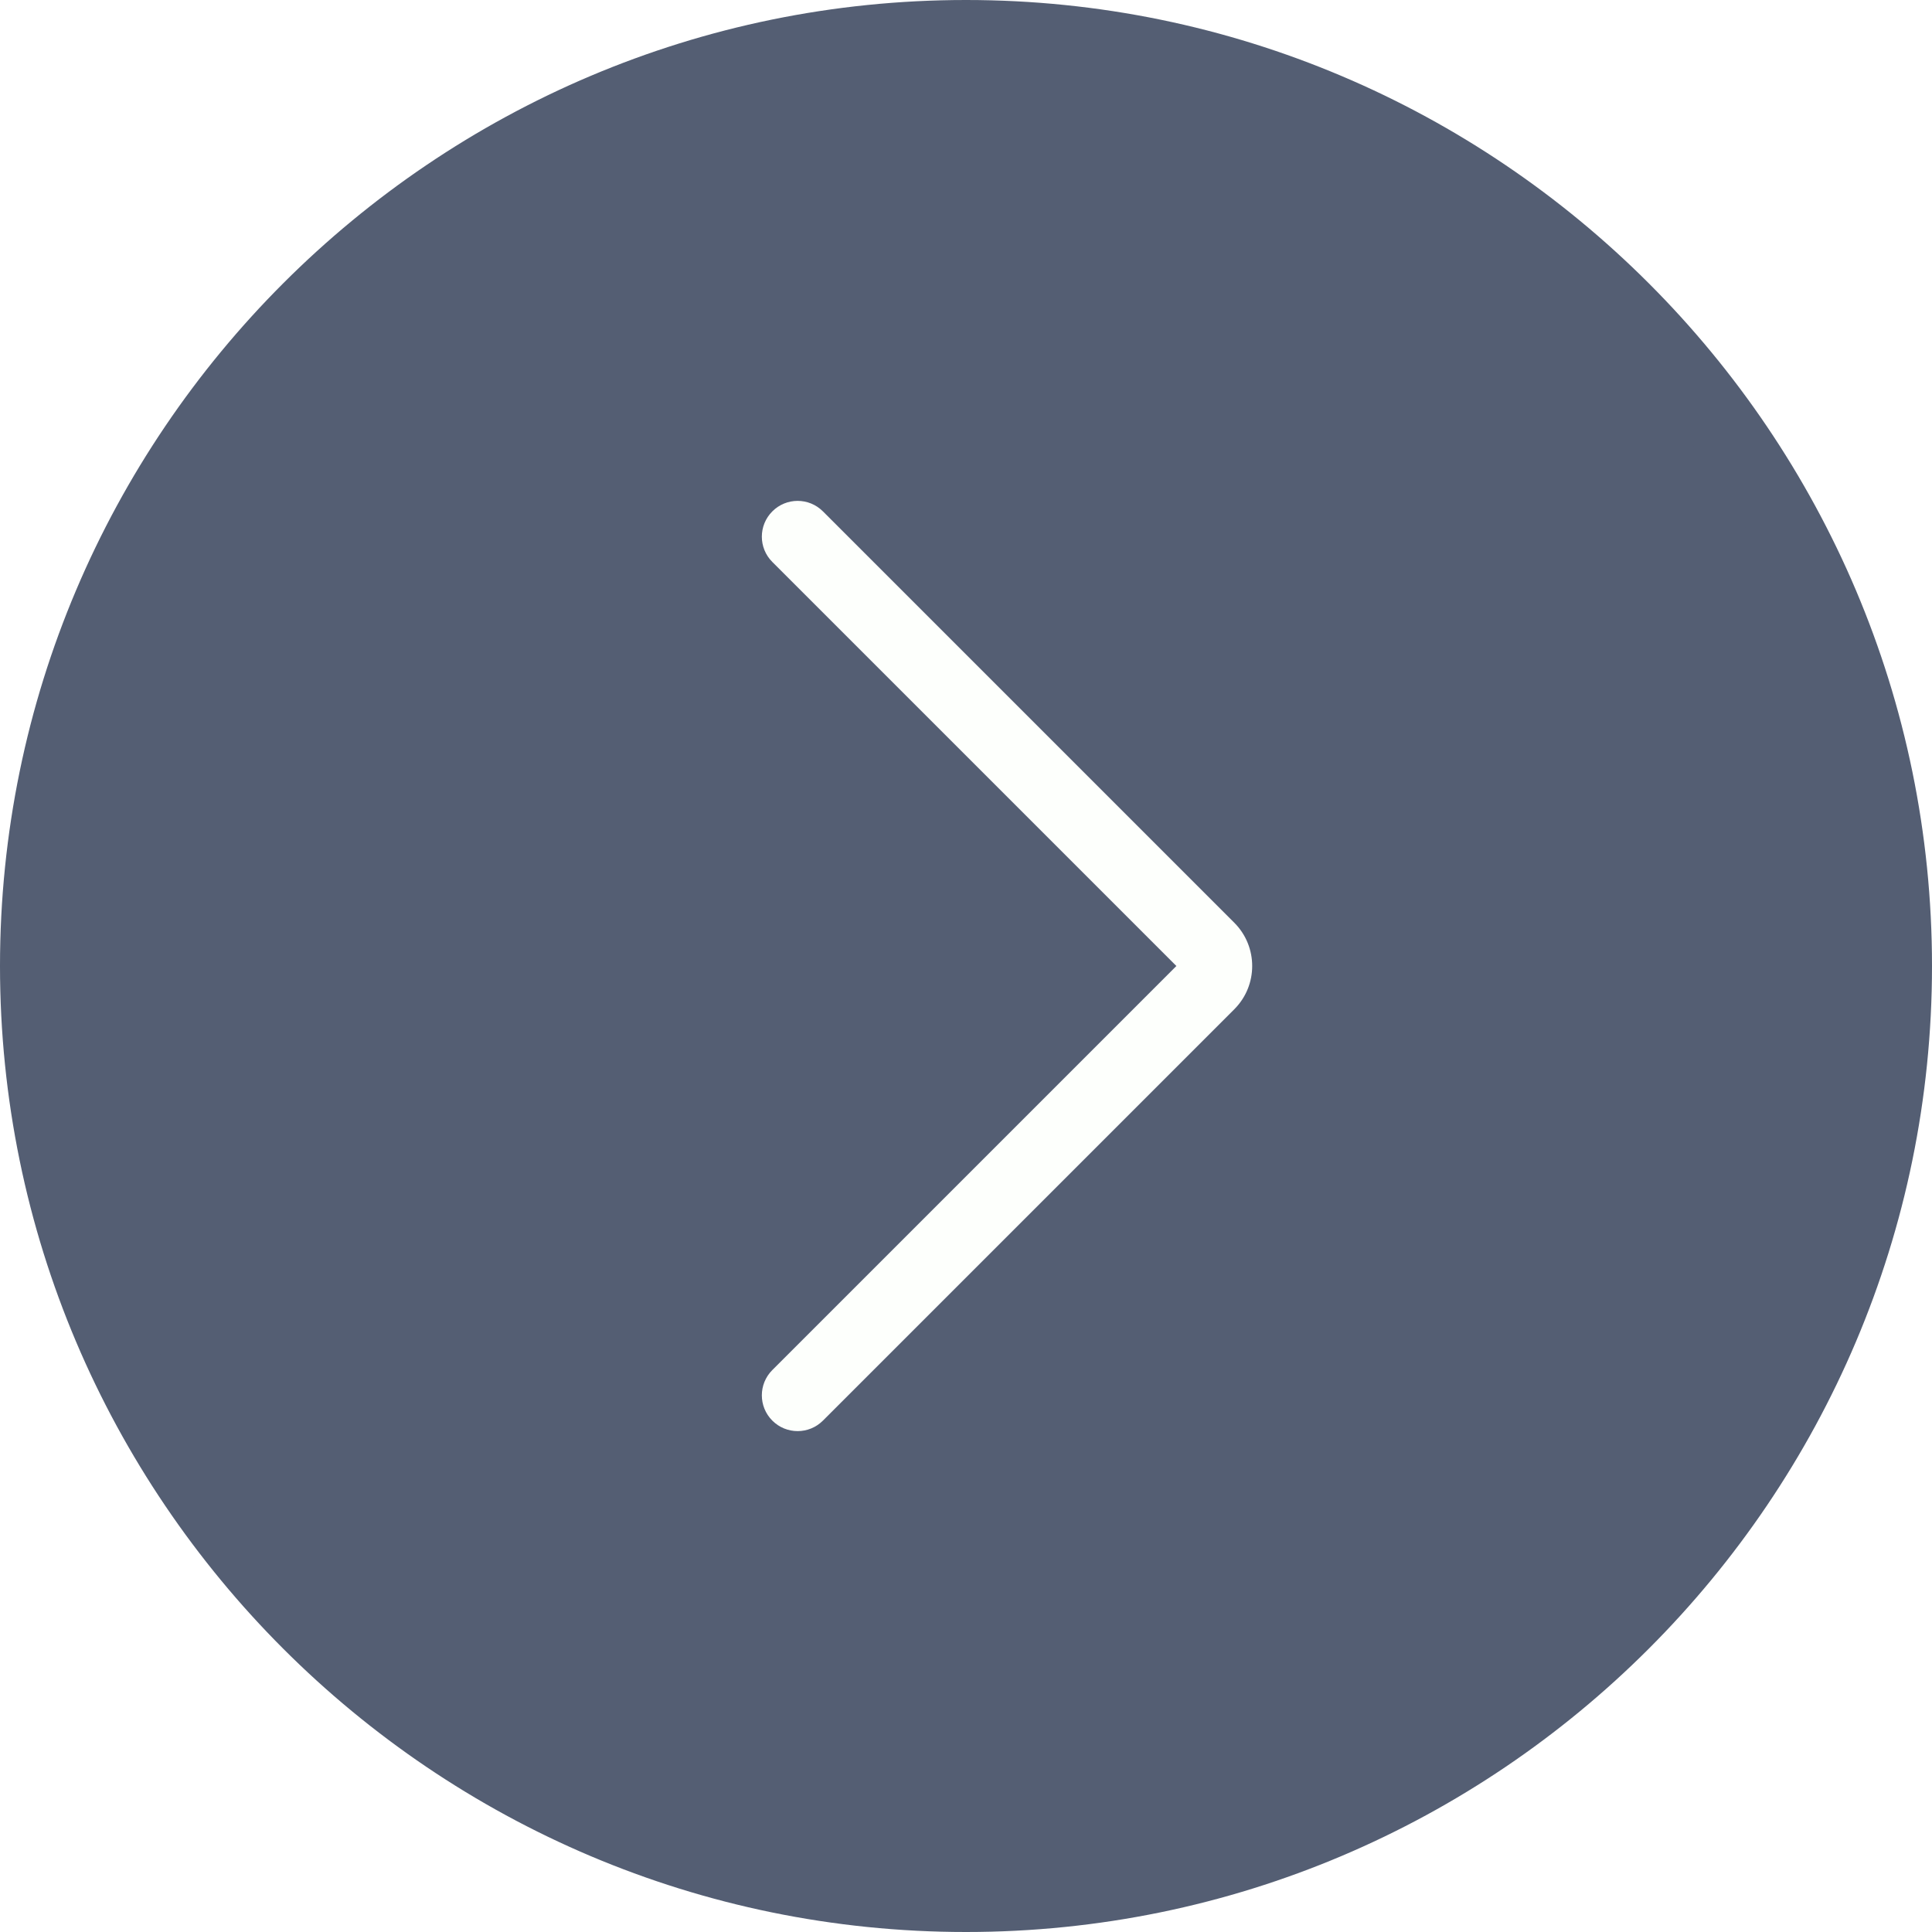
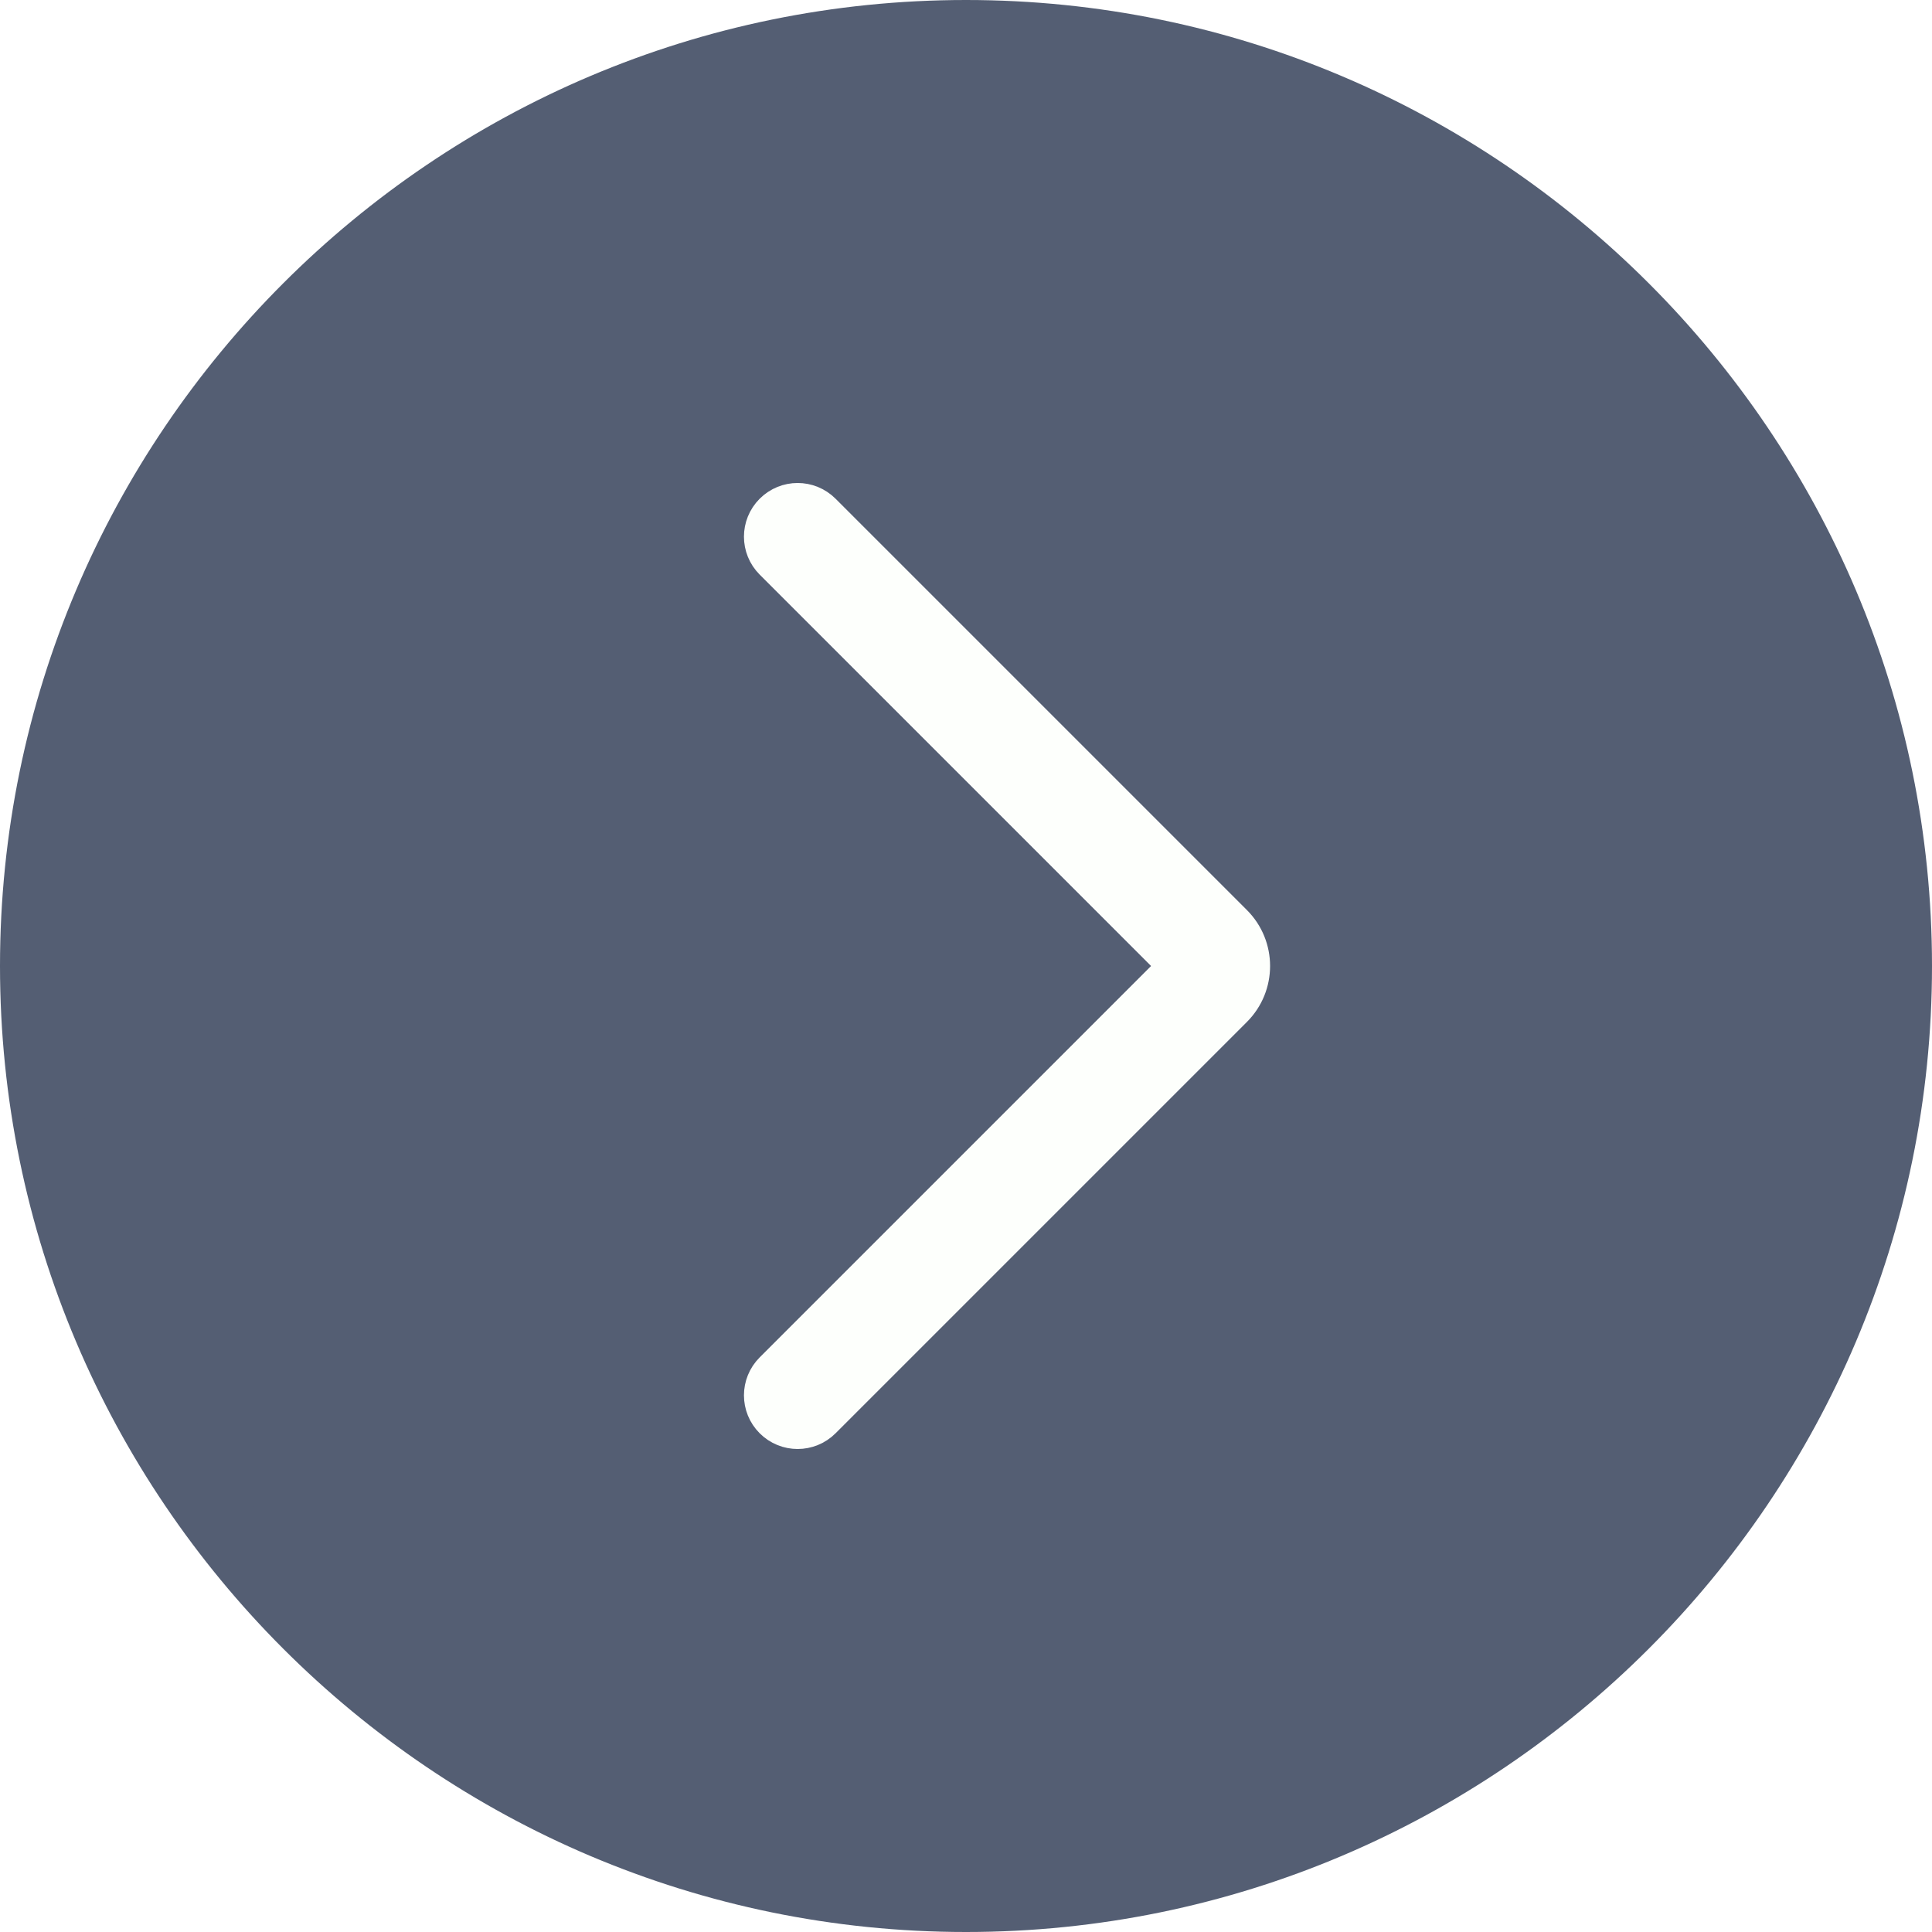
<svg xmlns="http://www.w3.org/2000/svg" width="54px" height="54px" viewBox="0 0 54 54" version="1.1">
  <defs />
  <g id="Page-1" stroke="none" stroke-width="1" fill="none" fill-rule="evenodd">
    <g id="right" fill-rule="nonzero">
      <g id="Group" fill="#545E73">
        <path d="M27,53 C12.641,53 1,41.359 1,27 C1,12.641 12.641,1 27,1 C41.359,1 53,12.641 53,27 C53,41.359 41.359,53 27,53 Z" id="Shape" />
        <path d="M27,54 C12.112,54 0,41.888 0,27 C0,12.112 12.112,0 27,0 C41.888,0 54,12.112 54,27 C54,41.888 41.888,54 27,54 Z M27,2 C13.215,2 2,13.215 2,27 C2,40.785 13.215,52 27,52 C40.785,52 52,40.785 52,27 C52,13.215 40.785,2 27,2 Z" id="Shape" />
      </g>
-       <path d="M22.294,40 C22.038,40 21.782,39.902 21.587,39.707 C21.196,39.316 21.196,38.684 21.587,38.293 L32.88,27 L21.587,15.707 C21.196,15.316 21.196,14.684 21.587,14.293 C21.978,13.902 22.61,13.902 23.001,14.293 L34.499,25.791 C35.166,26.458 35.166,27.542 34.499,28.209 L23.001,39.707 C22.806,39.902 22.55,40 22.294,40 Z" id="Shape" fill="#FDFFFC" />
+       <path d="M22.294,40 C22.038,40 21.782,39.902 21.587,39.707 C21.196,39.316 21.196,38.684 21.587,38.293 L32.88,27 L21.587,15.707 C21.196,15.316 21.196,14.684 21.587,14.293 C21.978,13.902 22.61,13.902 23.001,14.293 L34.499,25.791 C35.166,26.458 35.166,27.542 34.499,28.209 L23.001,39.707 C22.806,39.902 22.55,40 22.294,40 Z" id="Shape" stroke="#FDFFFC" fill="#FDFFFC" />
    </g>
  </g>
</svg>
